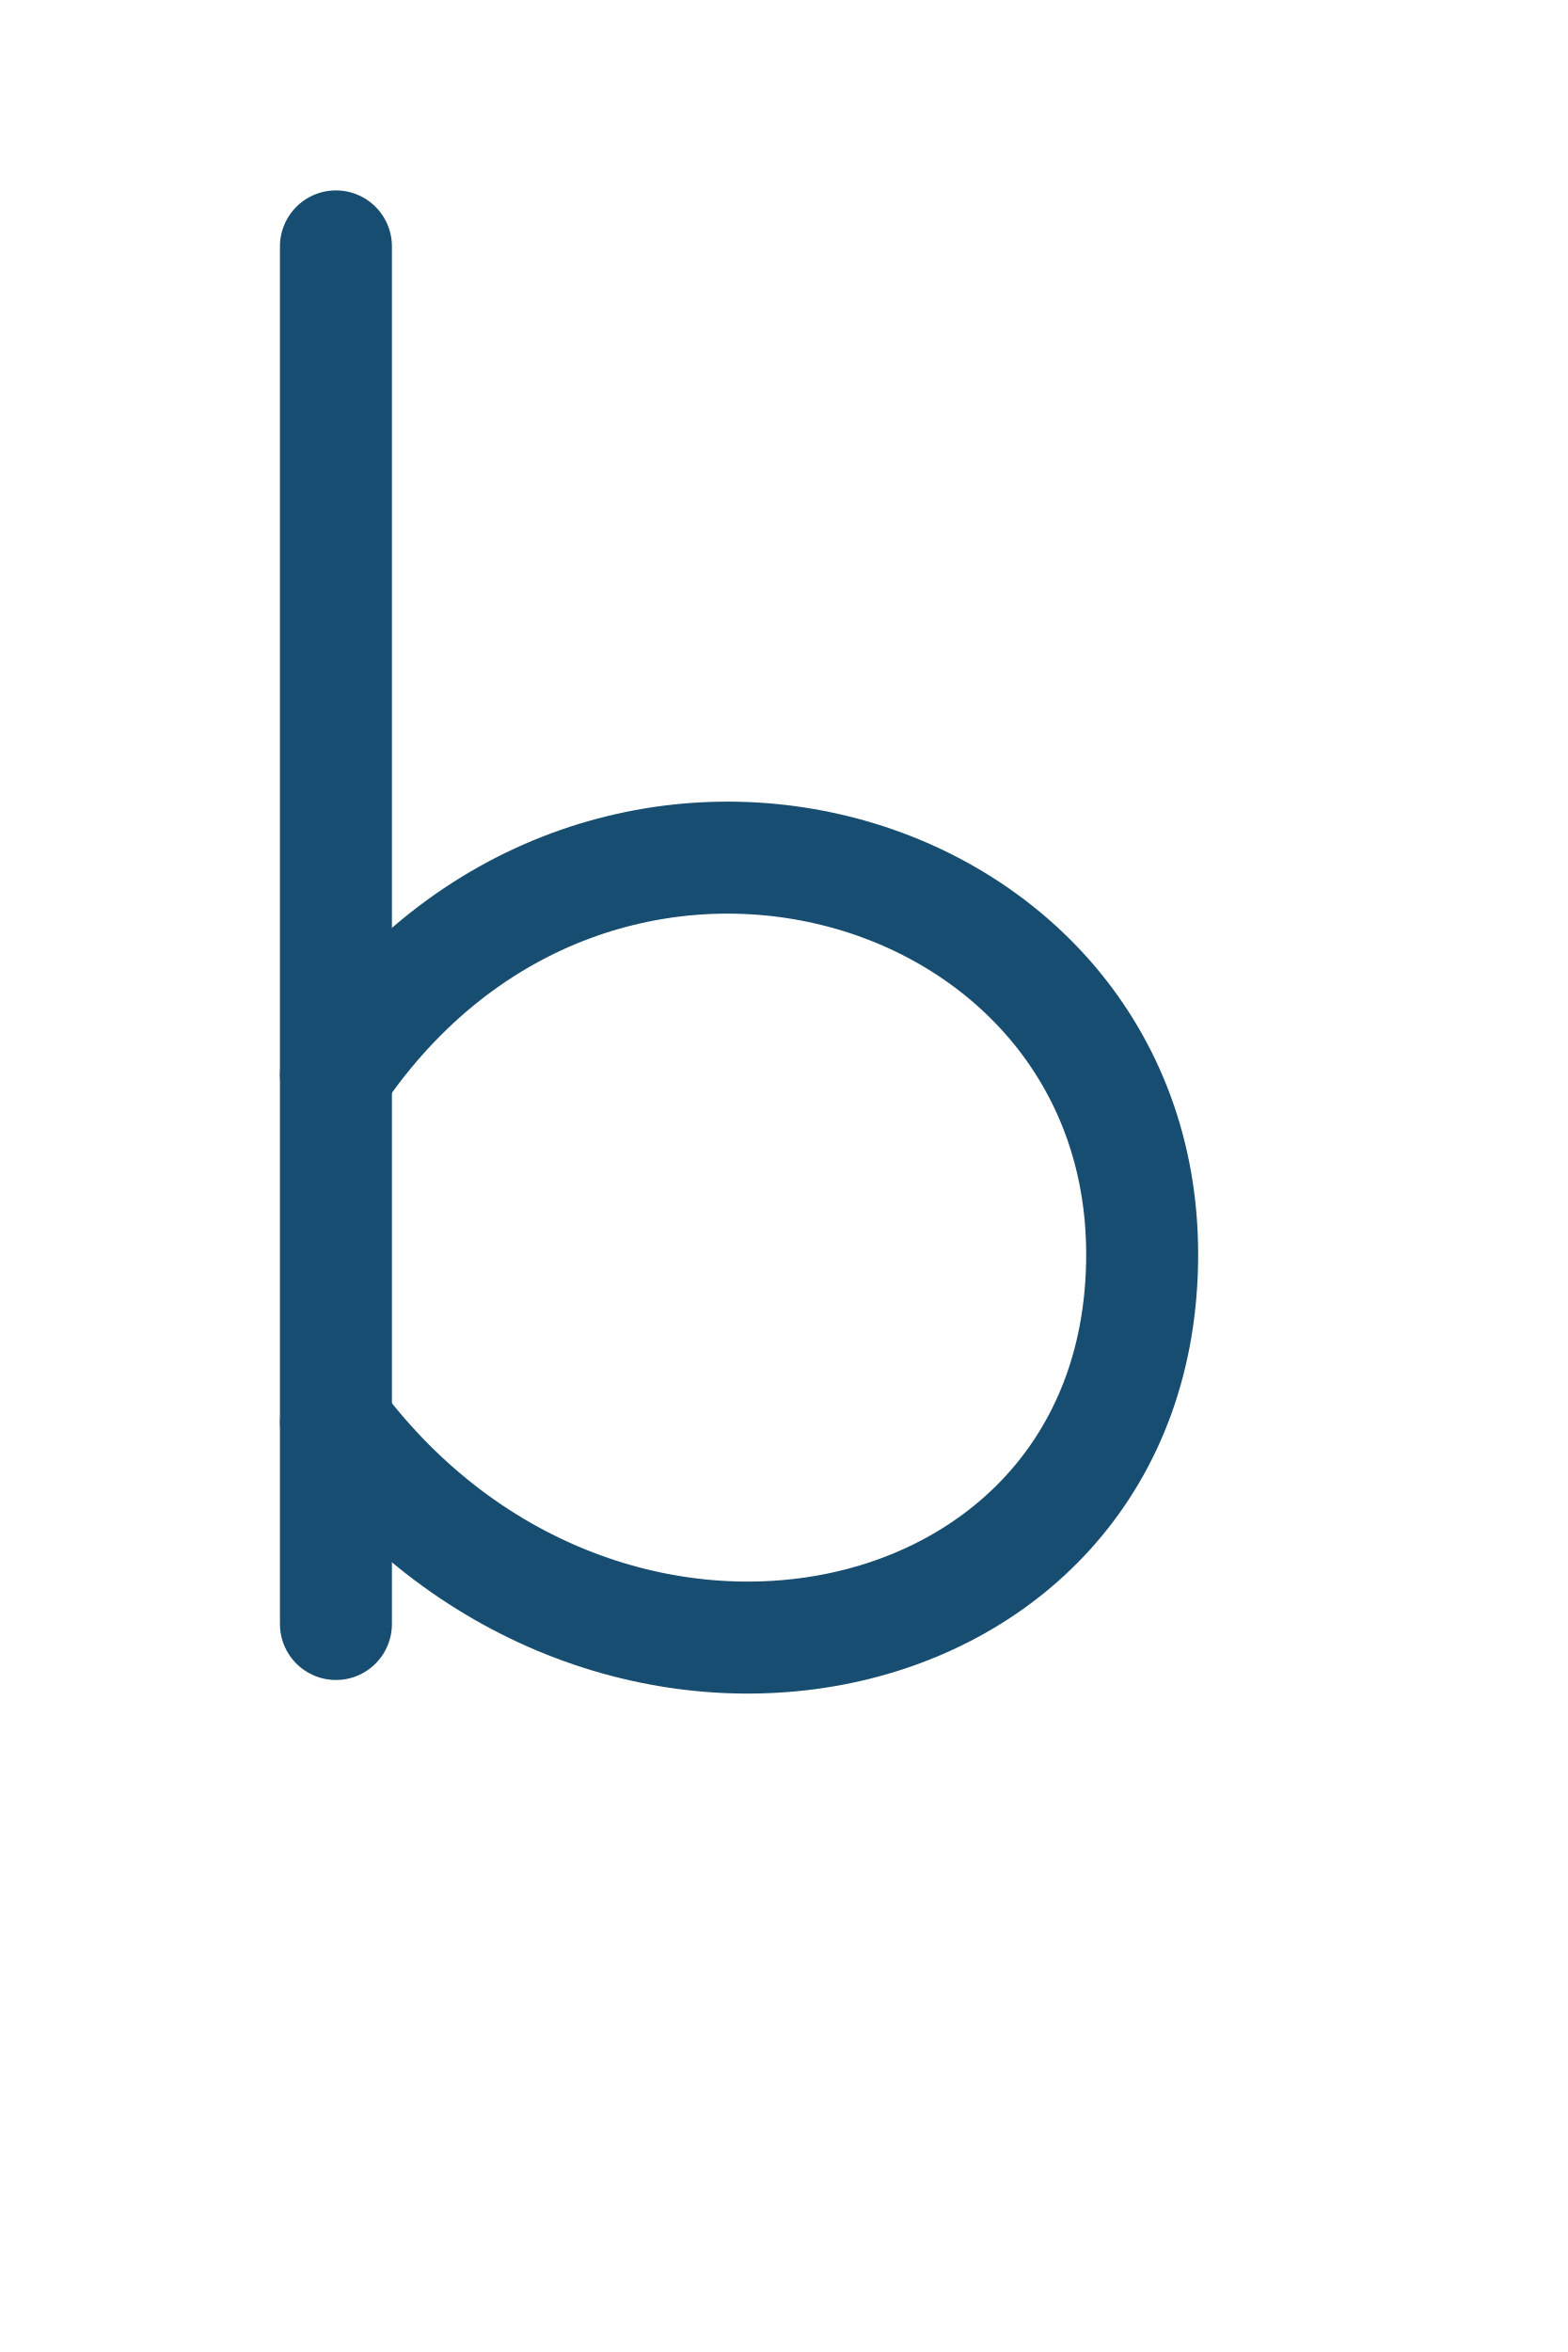
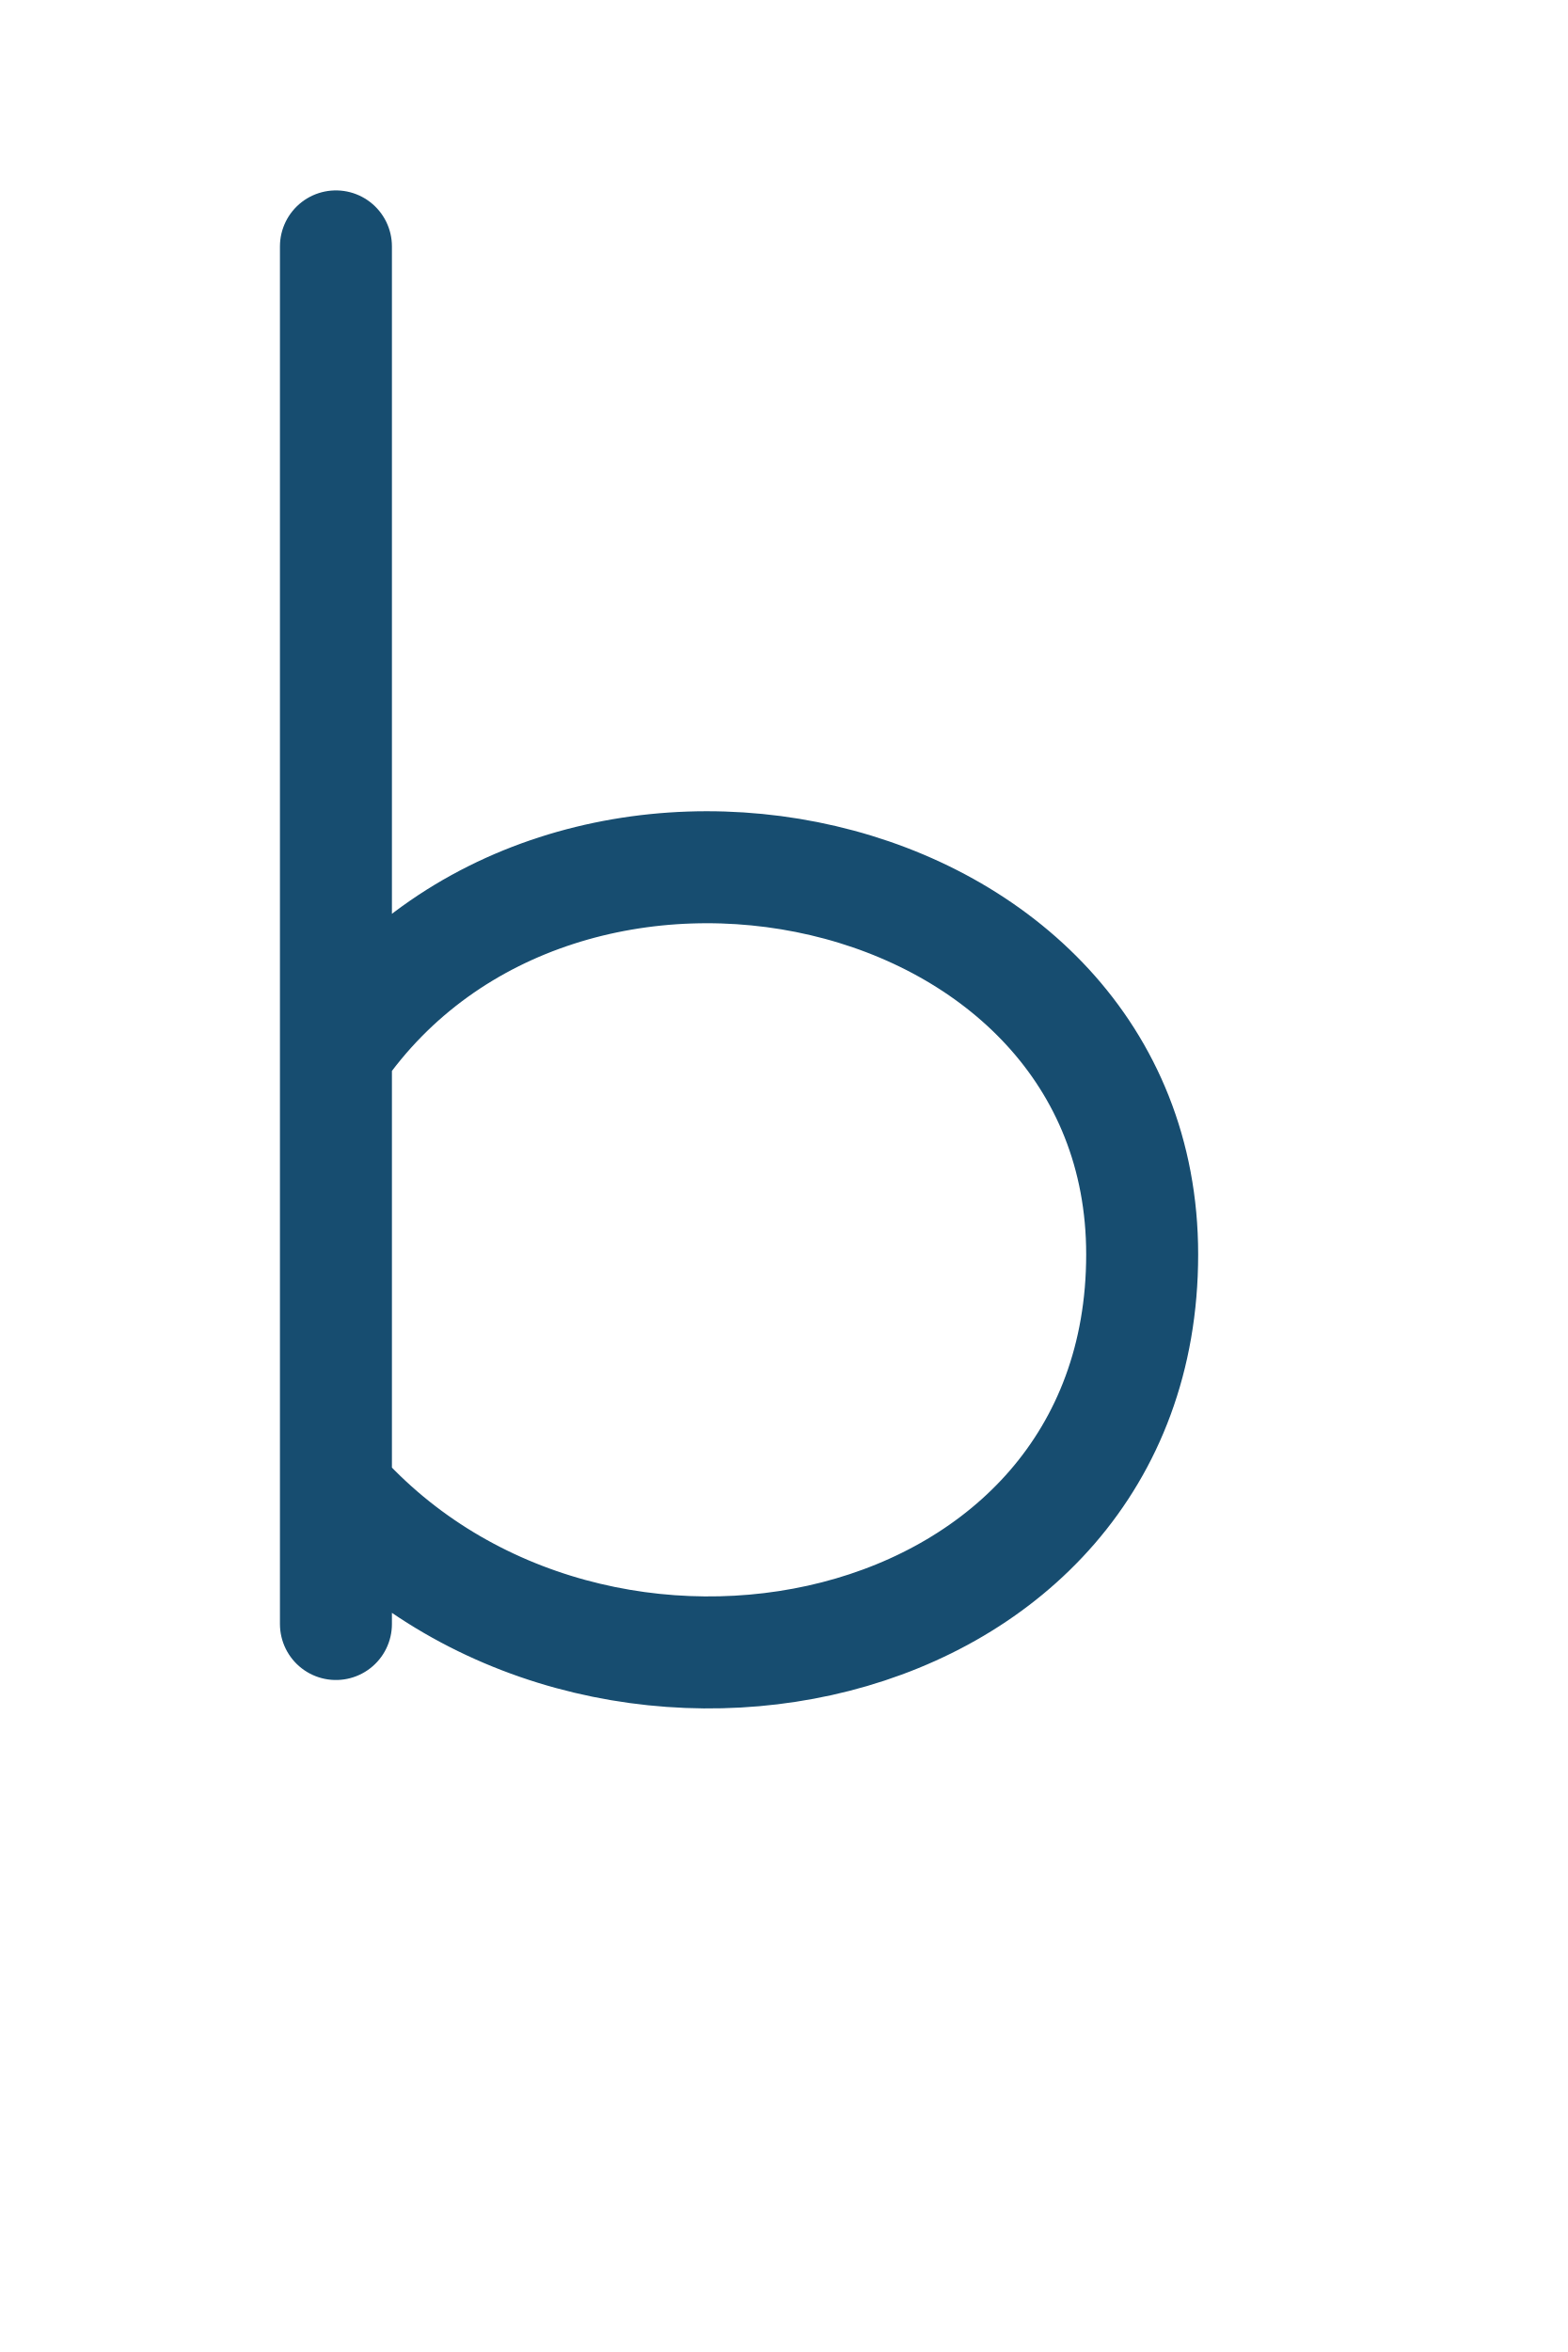
<svg xmlns="http://www.w3.org/2000/svg" viewBox="0 0 140 210">
  <g fill="none" stroke="#174d70" stroke-width="10" stroke-linecap="round" stroke-linejoin="round">
-     <path d="M30 22 V145" />
-     <path d="M30 96 C53 62 102 76 102 112 C102 149 54 159 30 127" />
+     <path d="M30 22 V145 V94 C50 65 102 76 102 112 C102 149 53 159 30 133" />
  </g>
</svg>
